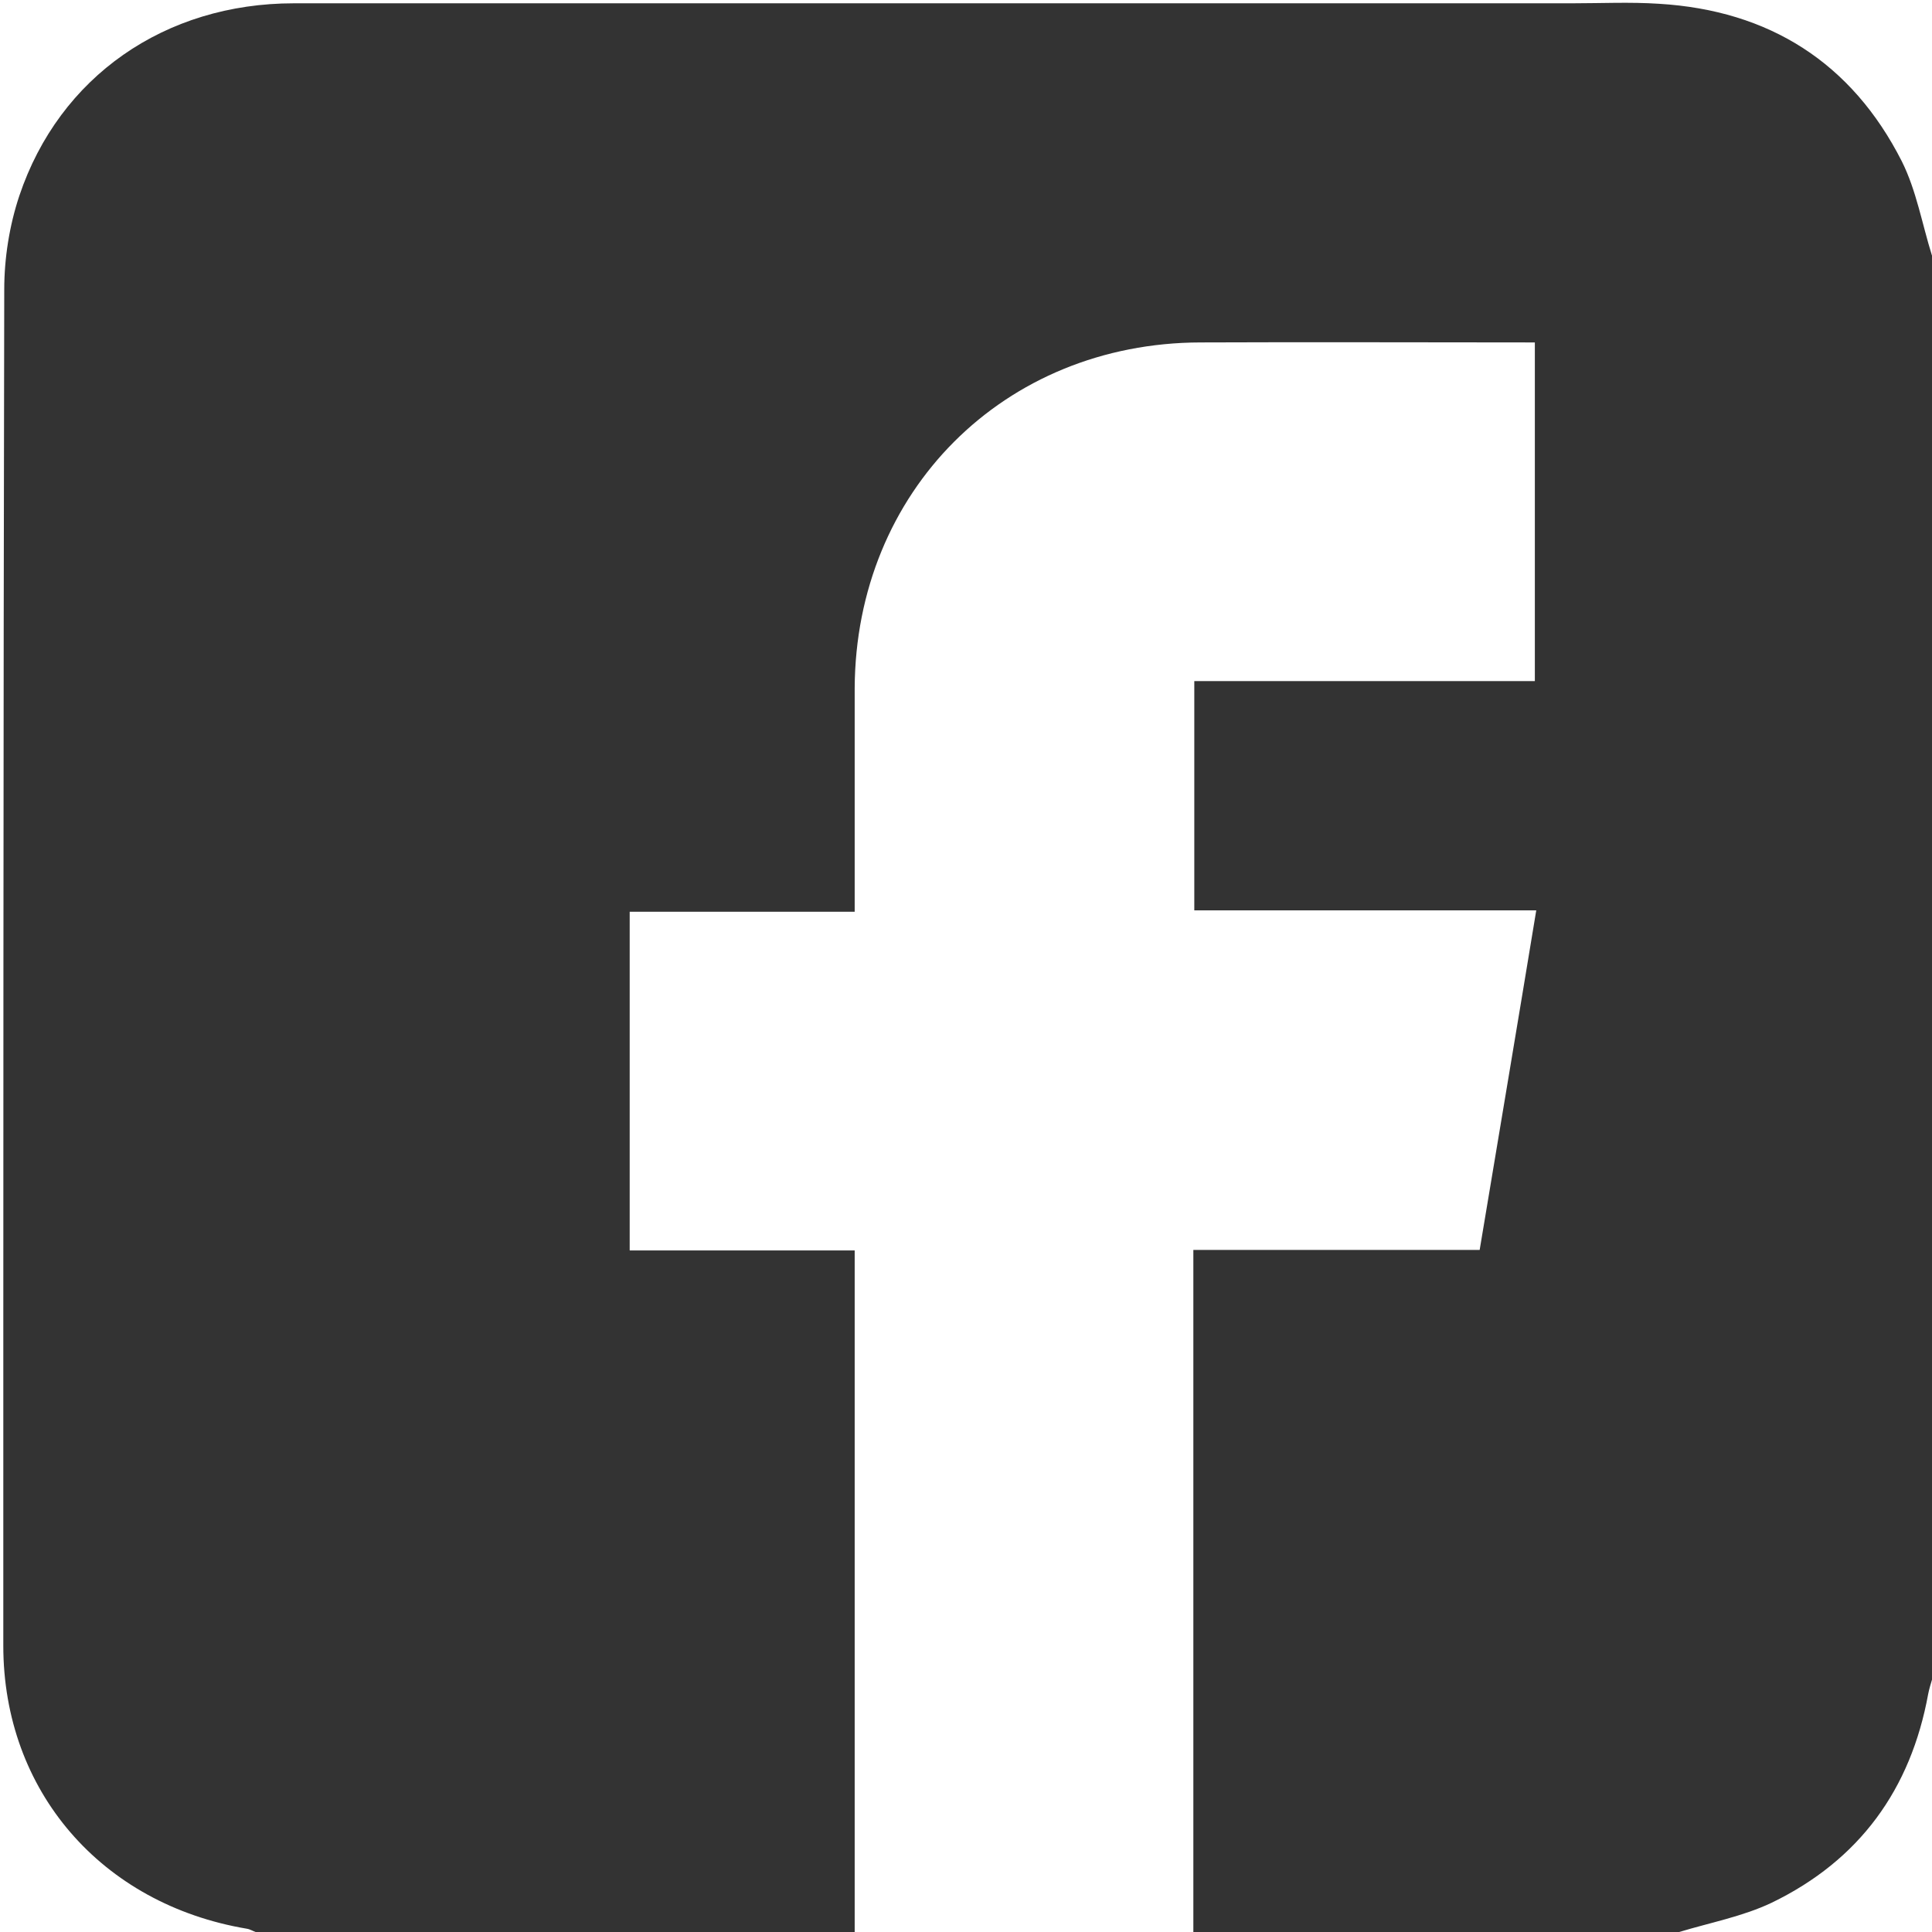
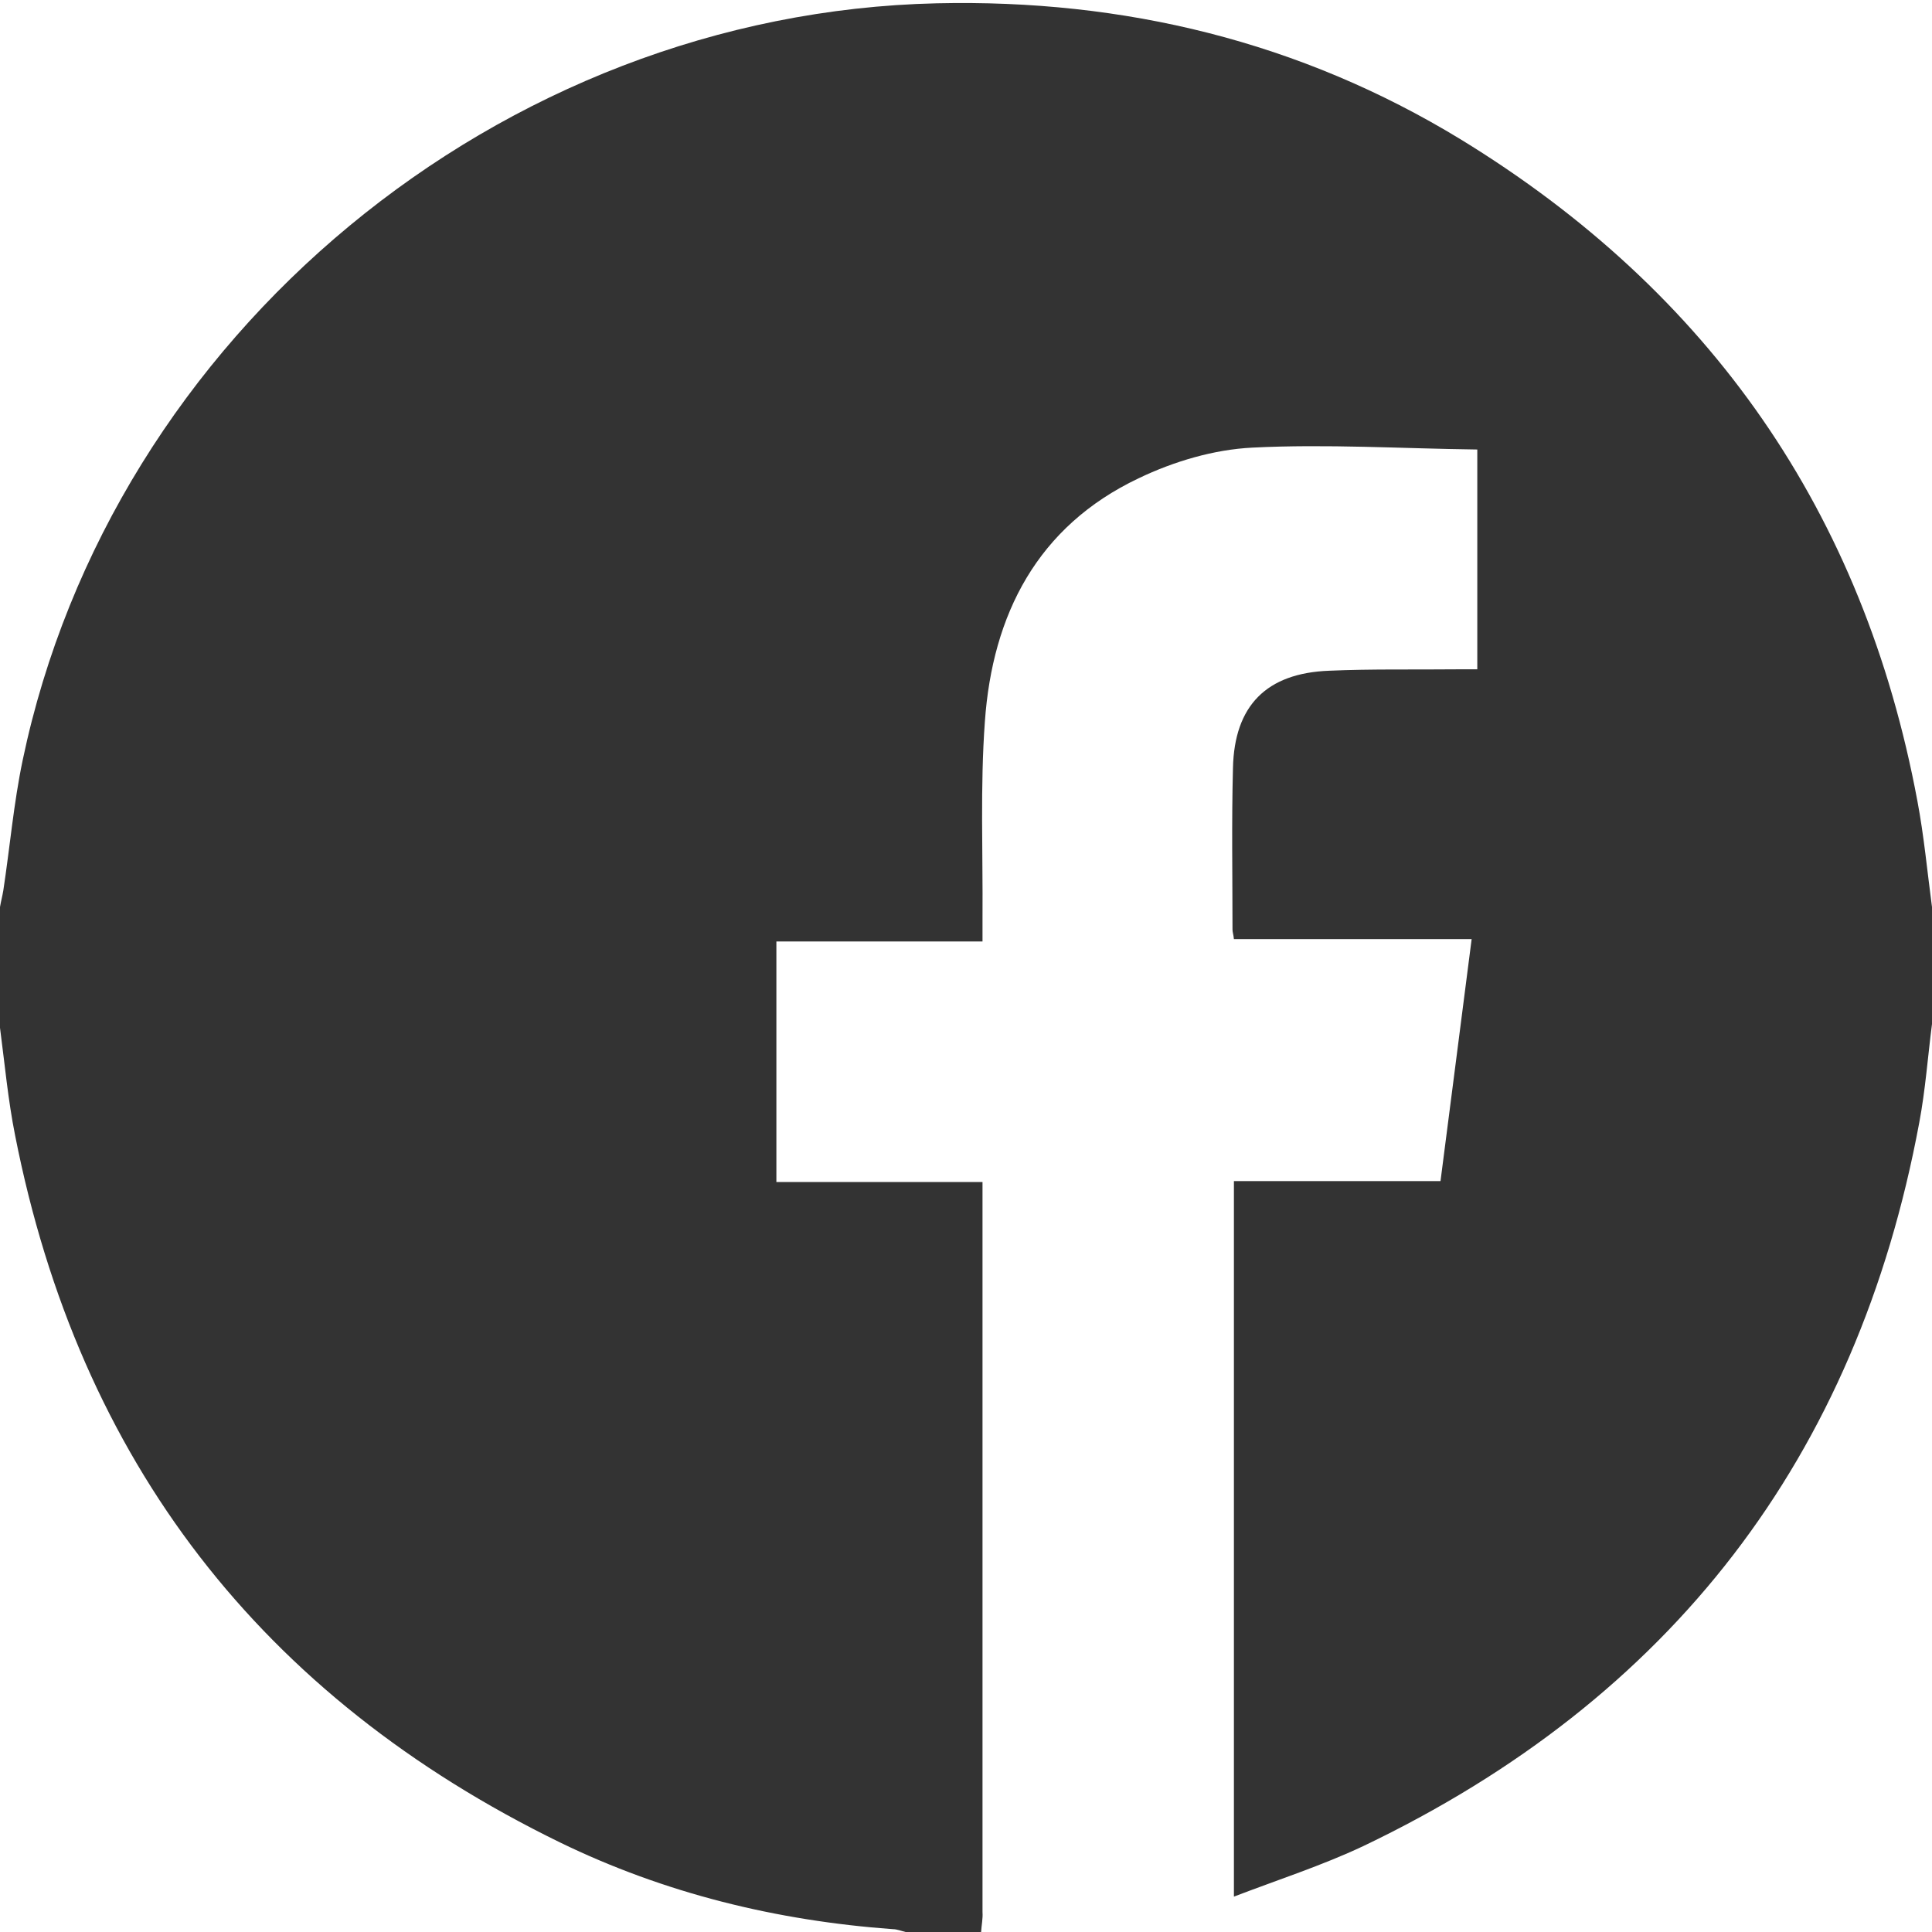
<svg xmlns="http://www.w3.org/2000/svg" version="1.1" id="Layer_1" x="0px" y="0px" viewBox="0 0 409.6 409.6" style="enable-background:new 0 0 409.6 409.6;" xml:space="preserve">
  <style type="text/css">
	.st0{fill:#333333;}
</style>
  <g>
-     <path class="st0" d="M409.6,54.2c0,100.6,0,201.3,0,301.9c-0.3,1-0.6,2-0.8,3c-3.7,20.3-14.6,35.3-33.2,44.3   c-6.1,2.9-13,4.2-19.6,6.2c-34.3,0-68.7,0-103,0c0-48.1,0-96.2,0-144.6c20.5,0,40.4,0,60.7,0c4-24,8-47.7,12-72   c-24.5,0-48.5,0-72.5,0c0-16.4,0-32.3,0-48.6c24.2,0,48.2,0,72.2,0c0-24.2,0-47.9,0-71.8c-23.8,0-47.4-0.1-70.9,0   c-41.7,0.1-73.1,31.6-73.3,73.3c0,14.2,0,28.5,0,42.7c0,1.4,0,2.8,0,4.7c-16.2,0-32,0-47.7,0c0,24.1,0,47.7,0,71.8   c15.9,0,31.7,0,47.7,0c0,48.5,0,96.5,0,144.5c-42.3,0-84.6,0-127,0c-0.6-0.2-1.2-0.6-1.9-0.7c-30.8-5.2-51.6-29.2-51.6-60   c0-95.8,0-191.6,0.2-287.5c0-6.7,1.1-13.6,3.2-19.9C12.6,16.2,35,0.7,62.3,0.7c90.3,0,180.7,0,271,0c6.1,0,12.3-0.3,18.4,0.1   c23.4,1.4,40.9,12.5,51.5,33.4C406.3,40.4,407.5,47.5,409.6,54.2z" />
+     <path class="st0" d="M208,409.6c-5.3,0-10.7,0-16,0c-0.9-0.2-1.8-0.6-2.7-0.6c-24.7-1.8-48.4-7.6-70.6-18.4   C55.4,359.7,16.8,309.8,3.2,240.7C1.7,233.2,1,225.5,0,217.9c0-8.5,0-17,0-25.6c0.2-1.2,0.5-2.3,0.7-3.5c1.4-9.2,2.2-18.5,4.1-27.6   C23.7,70.9,106.1,2.8,198.6,0.7c39.7-0.9,77,8.1,111,28.8c53,32.4,85.5,79.2,96.9,140.3c1.4,7.4,2.1,15,3.1,22.5   c0,8.3,0,16.5,0,24.8c-0.9,7-1.4,14-2.7,20.9c-13.2,71-52.6,122.2-117.9,153.4c-8.7,4.1-18,7.1-27.4,10.7c0-51,0-101.2,0-151.7   c14.7,0,29.2,0,43.8,0c2.2-17.2,4.4-34,6.6-51.3c-17.3,0-33.8,0-50.4,0c-0.1-1-0.3-1.5-0.3-2c0-11.4-0.2-22.9,0.1-34.3   c0.3-13.2,7.1-20.1,20.4-20.6c9.1-0.4,18.1-0.2,27.2-0.3c1.4,0,2.8,0,4.2,0c0-15.6,0-30.6,0-46.6c-16.1-0.2-31.9-1.2-47.7-0.4   c-8.1,0.4-16.6,2.9-24.1,6.5c-21.5,10.2-31,28.9-32.6,51.6c-1,13.8-0.4,27.7-0.5,41.5c0,1.5,0,3.1,0,5.1c-15,0-29.3,0-43.7,0   c0,17.2,0,33.9,0,51c14.6,0,28.9,0,43.7,0c0,1.9,0,3.3,0,4.7c0,50,0,100.1,0,150.1C208.4,406.7,208.1,408.1,208,409.6z" />
  </g>
</svg>
